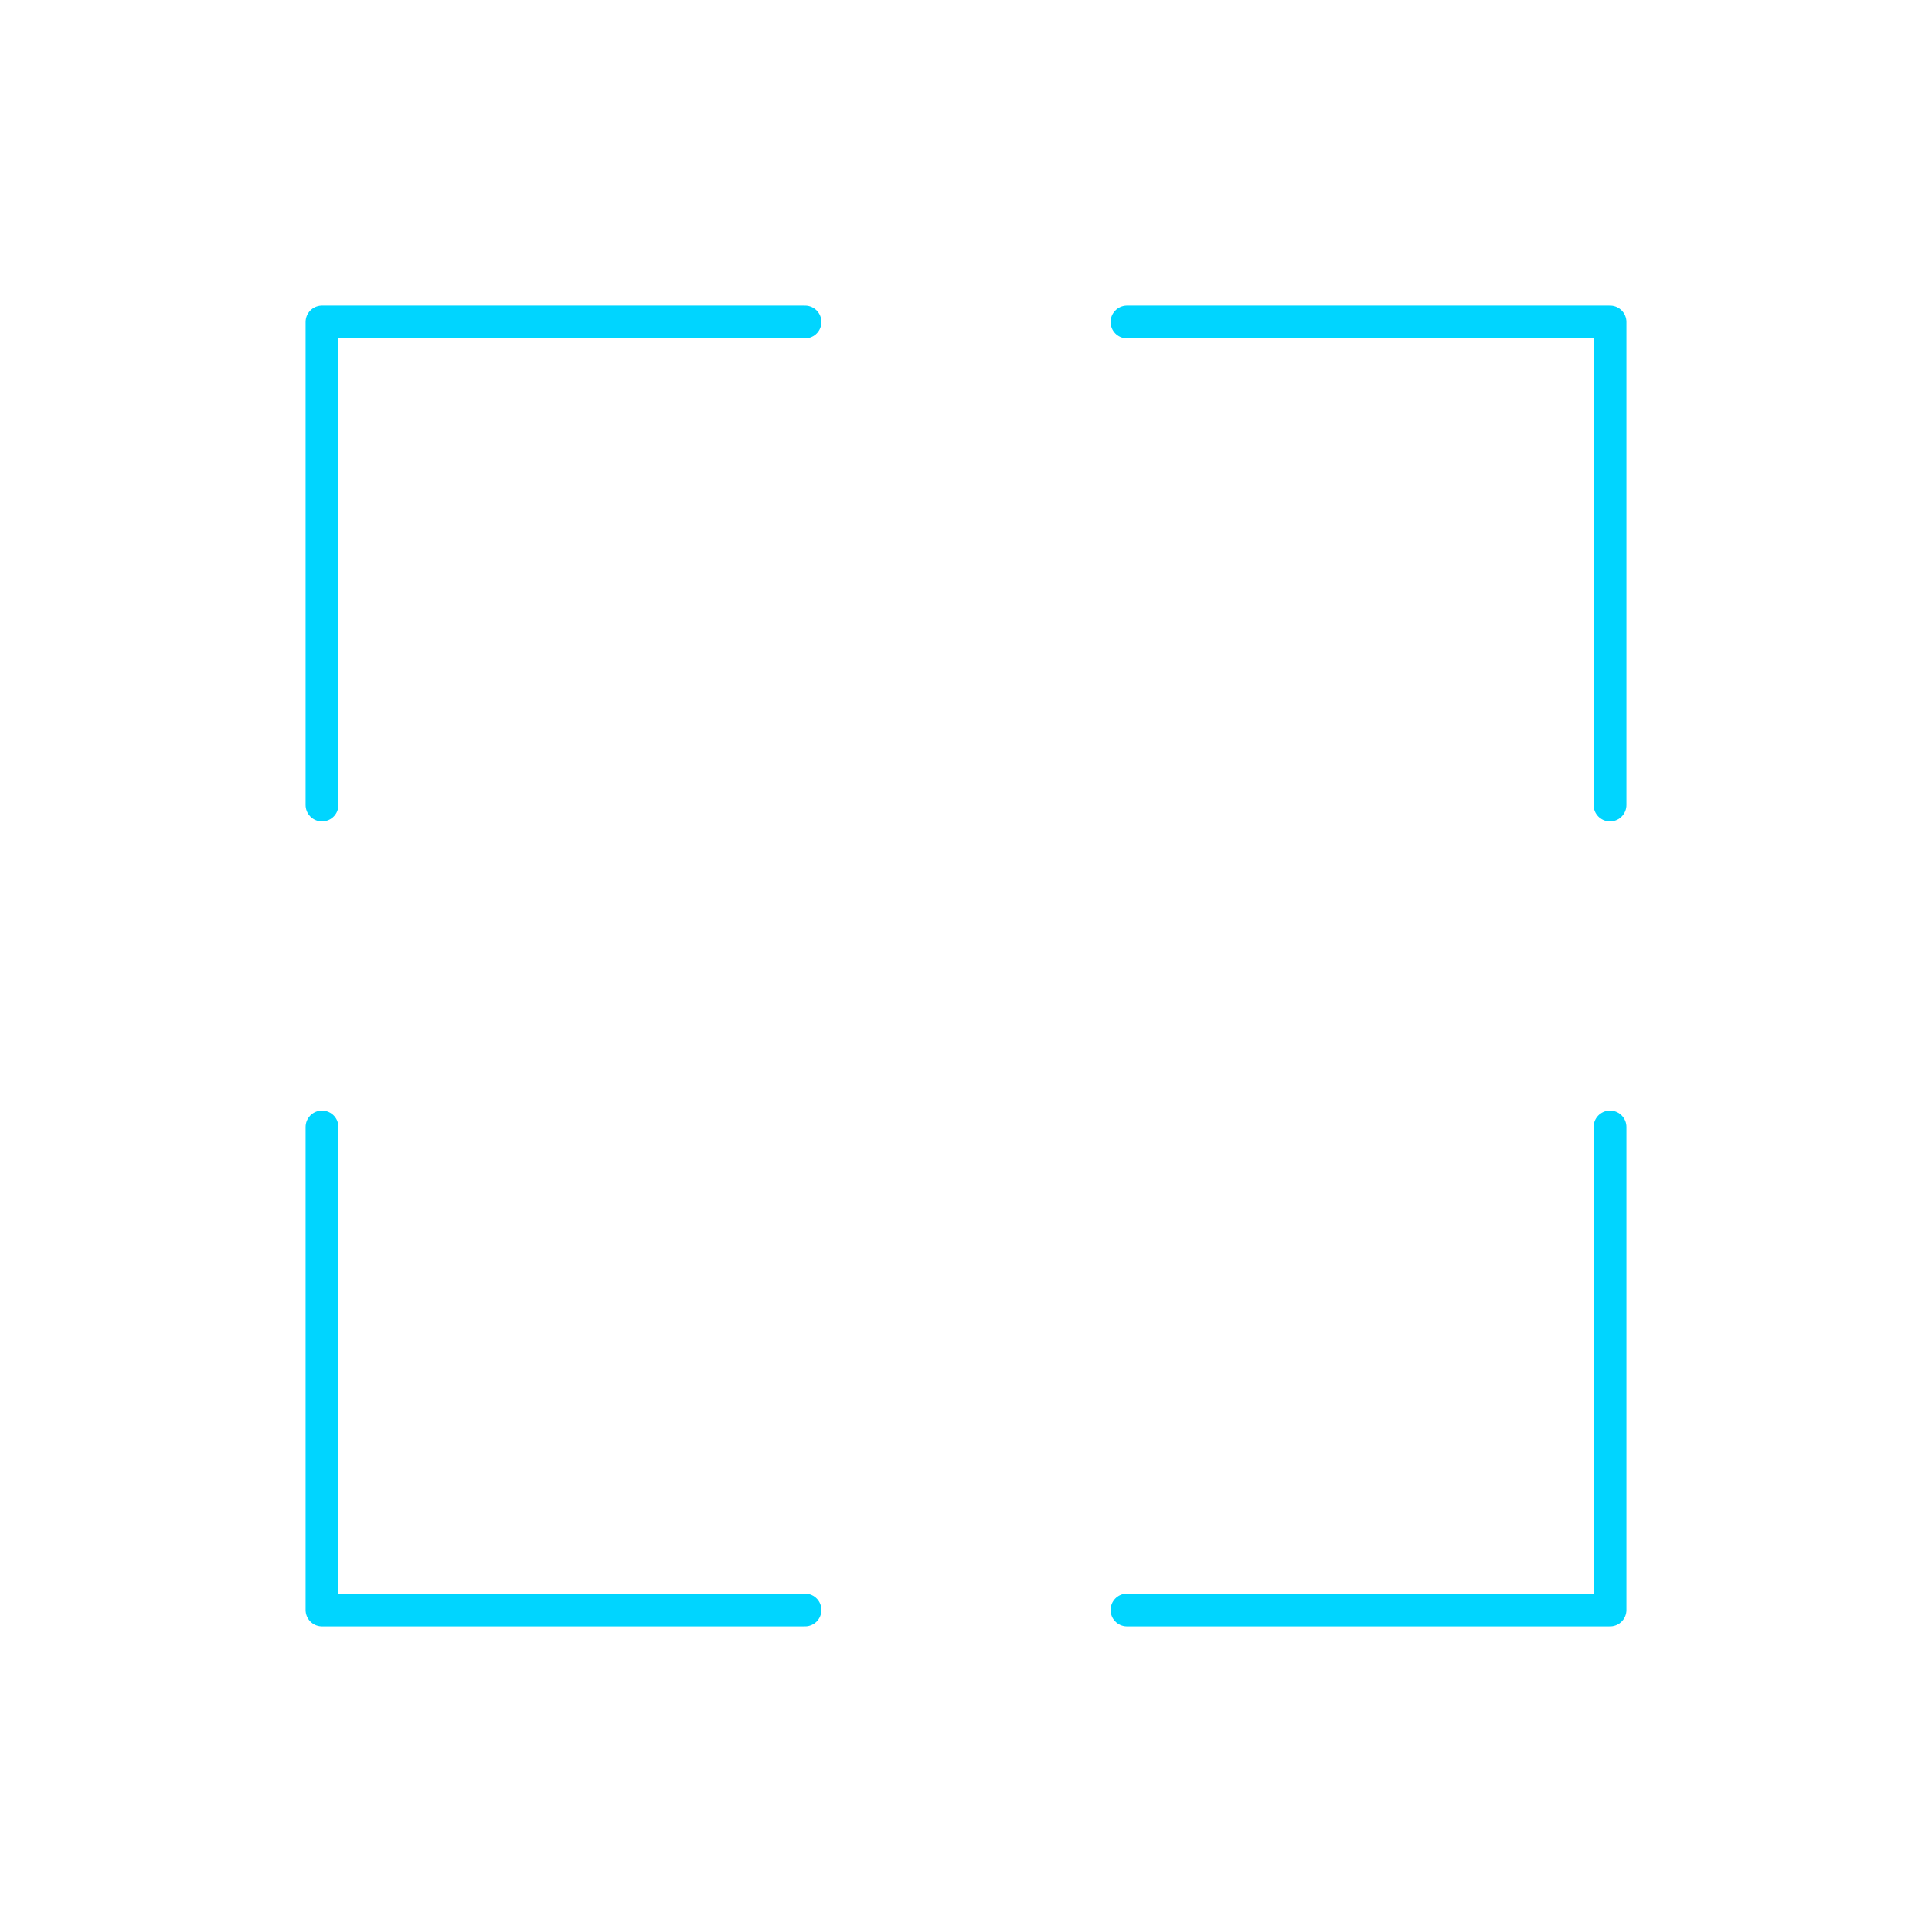
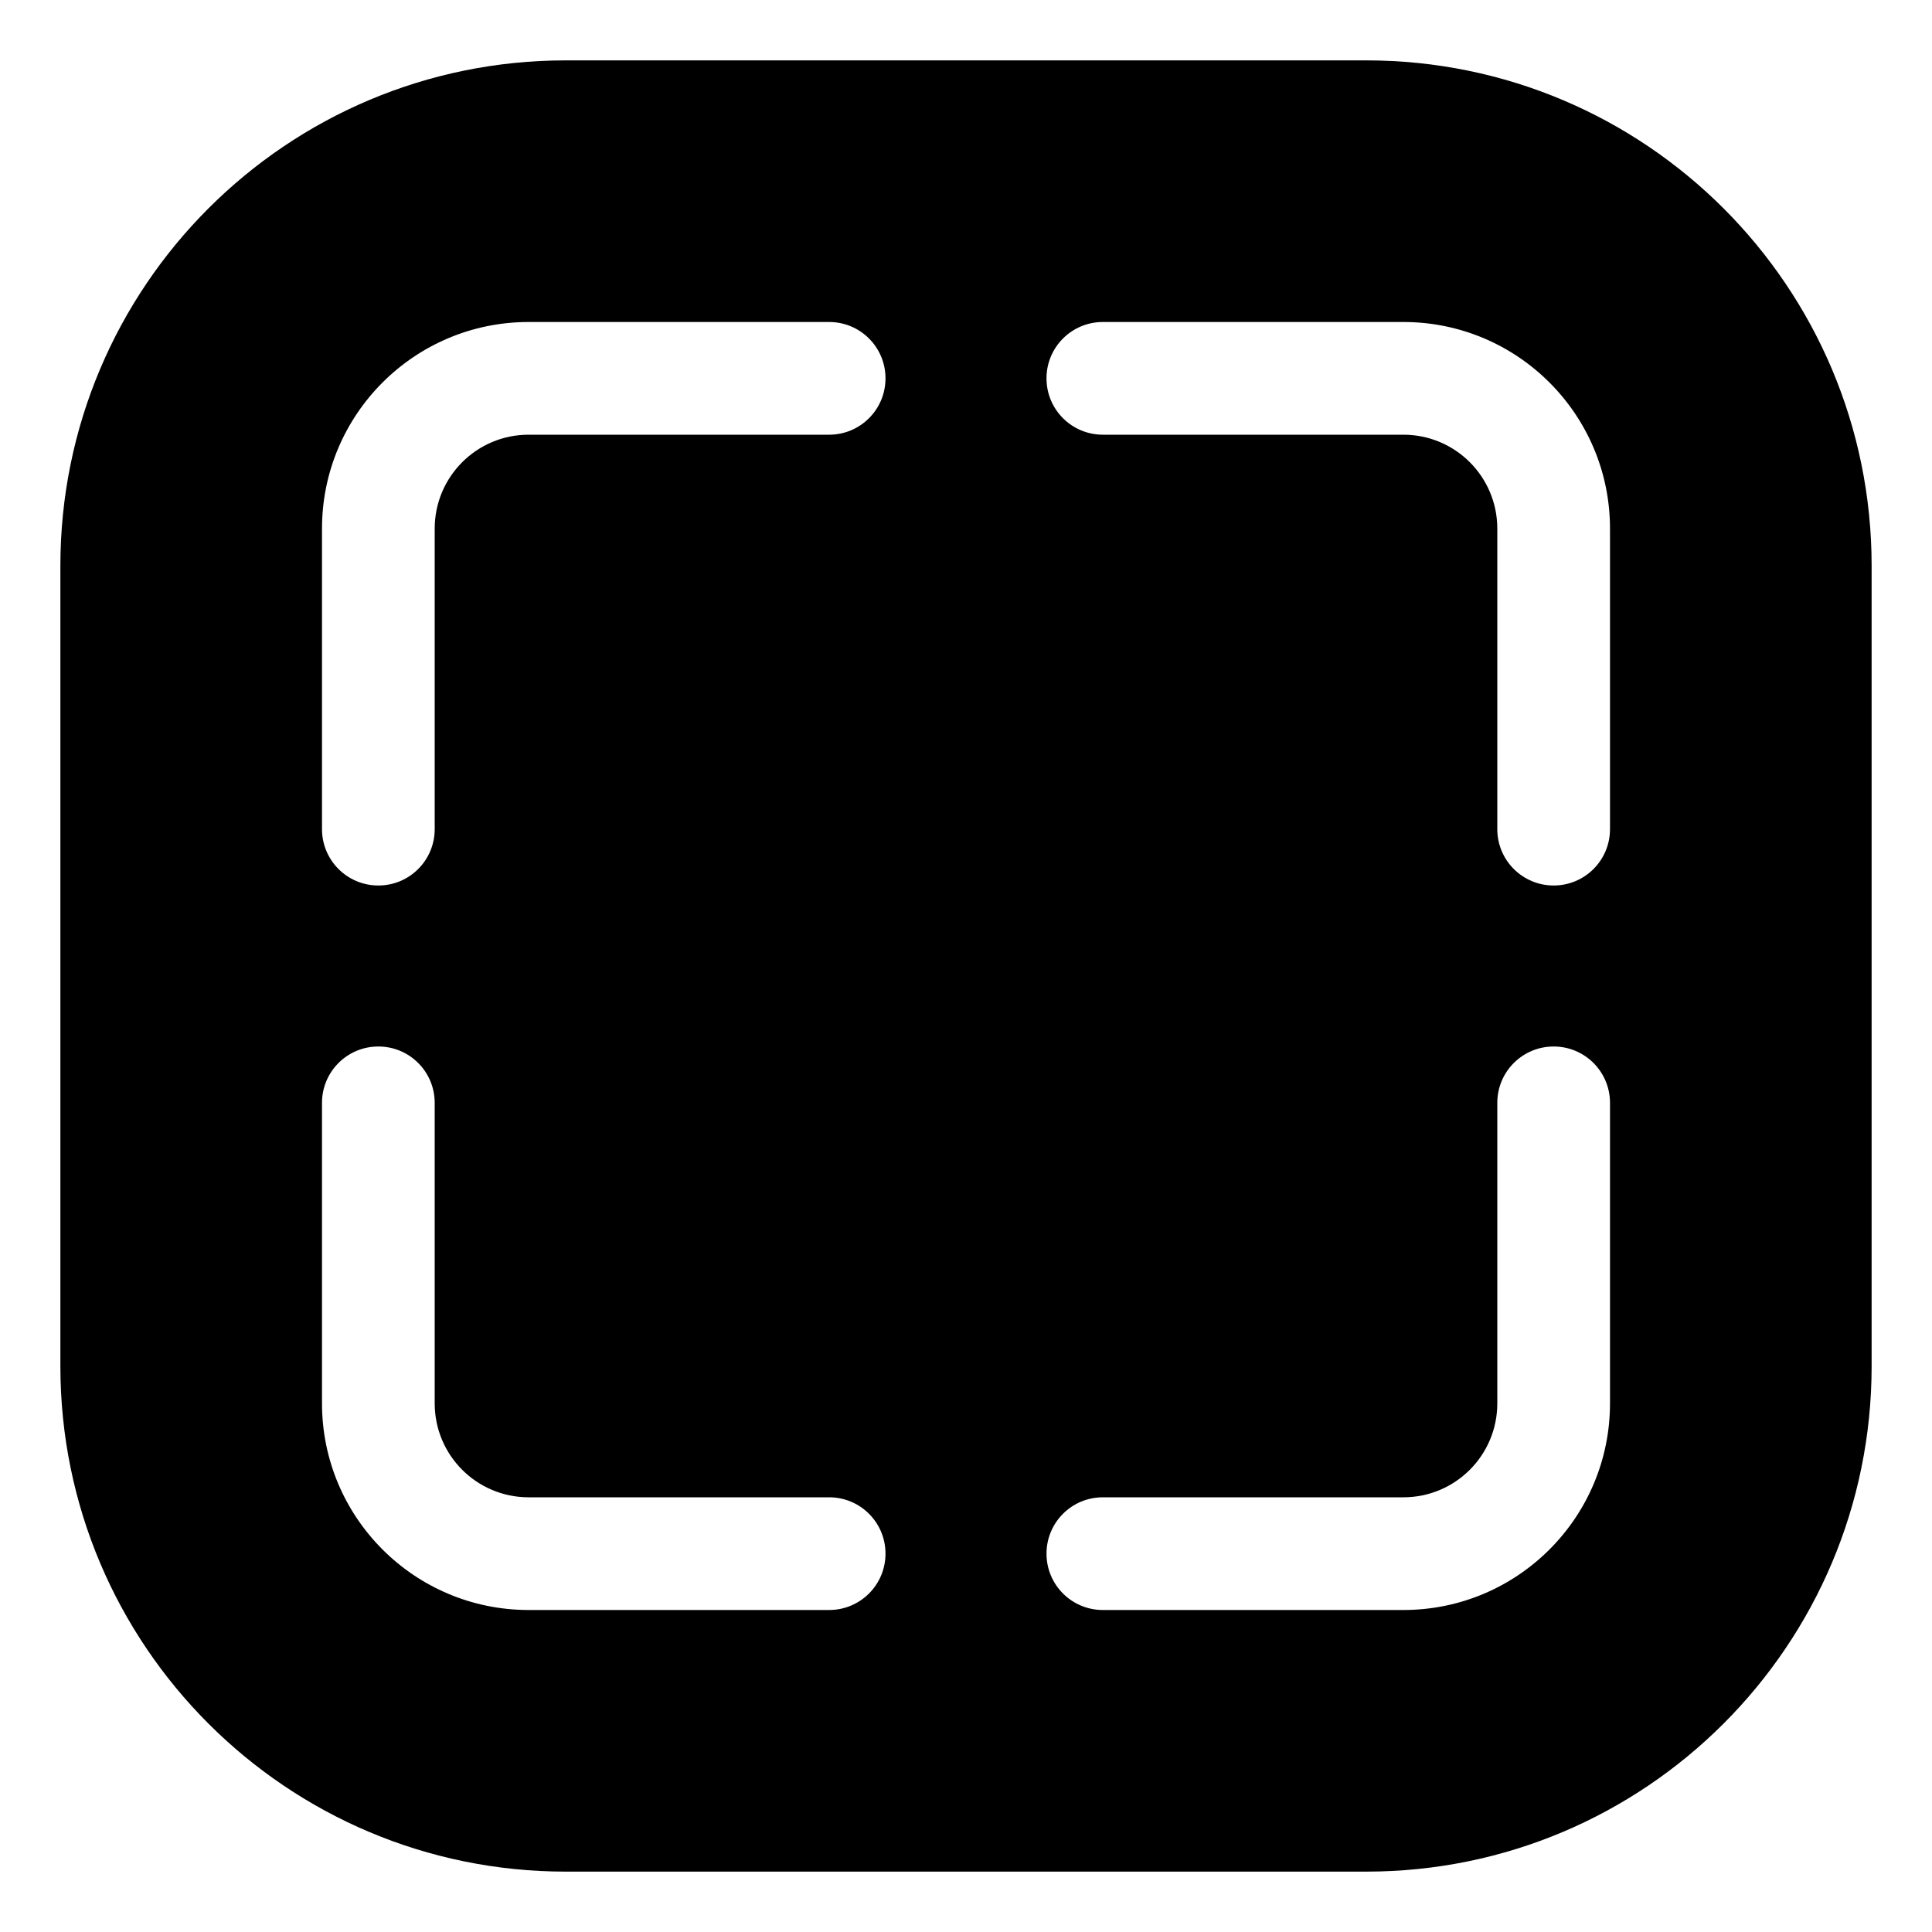
- <svg xmlns="http://www.w3.org/2000/svg" width="800px" height="800px" viewBox="0 0 24.00 24.00" fill="none" transform="matrix(1, 0, 0, 1, 0, 0)" stroke="#696969">
+ <svg xmlns="http://www.w3.org/2000/svg" viewBox="0 0 24 24" fill="none">
  <g id="SVGRepo_bgCarrier" stroke-width="0" />
-   <g id="SVGRepo_tracerCarrier" stroke-linecap="round" stroke-linejoin="round" stroke="#CCCCCC" stroke-width="0.336" />
+   <g id="SVGRepo_tracerCarrier" stroke-linecap="round" stroke-linejoin="round" />
  <g id="SVGRepo_iconCarrier">
-     <path d="M20 10V4L14 4M4 14L4 20H10M10 4L4 4L4 10M14 20H20V14" stroke="#00d5ff" stroke-width="0.408" stroke-linecap="round" stroke-linejoin="round" />
+     <g id="style=fill">
+       <g id="fullscreen">
+         <path id="Subtract" fill-rule="evenodd" clip-rule="evenodd" d="M0.75 7.029C0.75 3.561 3.561 0.75 7.029 0.75H16.971C20.439 0.75 23.25 3.561 23.25 7.029V16.971C23.25 20.439 20.439 23.25 16.971 23.25H7.029C3.561 23.25 0.75 20.439 0.75 16.971V7.029ZM4 6.567C4 5.149 5.149 4 6.567 4H10.3C10.687 4 11 4.313 11 4.7C11 5.087 10.687 5.4 10.3 5.4H6.567C5.922 5.4 5.4 5.922 5.4 6.567V10.3C5.4 10.687 5.087 11 4.7 11C4.313 11 4 10.687 4 10.3V6.567ZM20 6.567C20 5.149 18.851 4 17.433 4L13.7 4C13.313 4 13 4.313 13 4.7C13 5.087 13.313 5.4 13.7 5.4H17.433C18.078 5.4 18.6 5.922 18.6 6.567V10.3C18.6 10.687 18.913 11 19.3 11C19.687 11 20 10.687 20 10.3V6.567ZM20 17.433C20 18.851 18.851 20 17.433 20H13.7C13.313 20 13 19.687 13 19.3C13 18.913 13.313 18.6 13.7 18.6H17.433C18.078 18.6 18.6 18.078 18.6 17.433V13.7C18.6 13.313 18.913 13 19.3 13C19.687 13 20 13.313 20 13.7V17.433ZM6.567 20C5.149 20 4 18.851 4 17.433L4 13.7C4 13.313 4.313 13 4.7 13C5.087 13 5.4 13.313 5.4 13.7L5.4 17.433C5.4 18.078 5.922 18.6 6.567 18.6H10.3C10.687 18.6 11 18.913 11 19.3C11 19.687 10.687 20 10.3 20H6.567Z" fill="#000000" />
+       </g>
+     </g>
  </g>
</svg>
